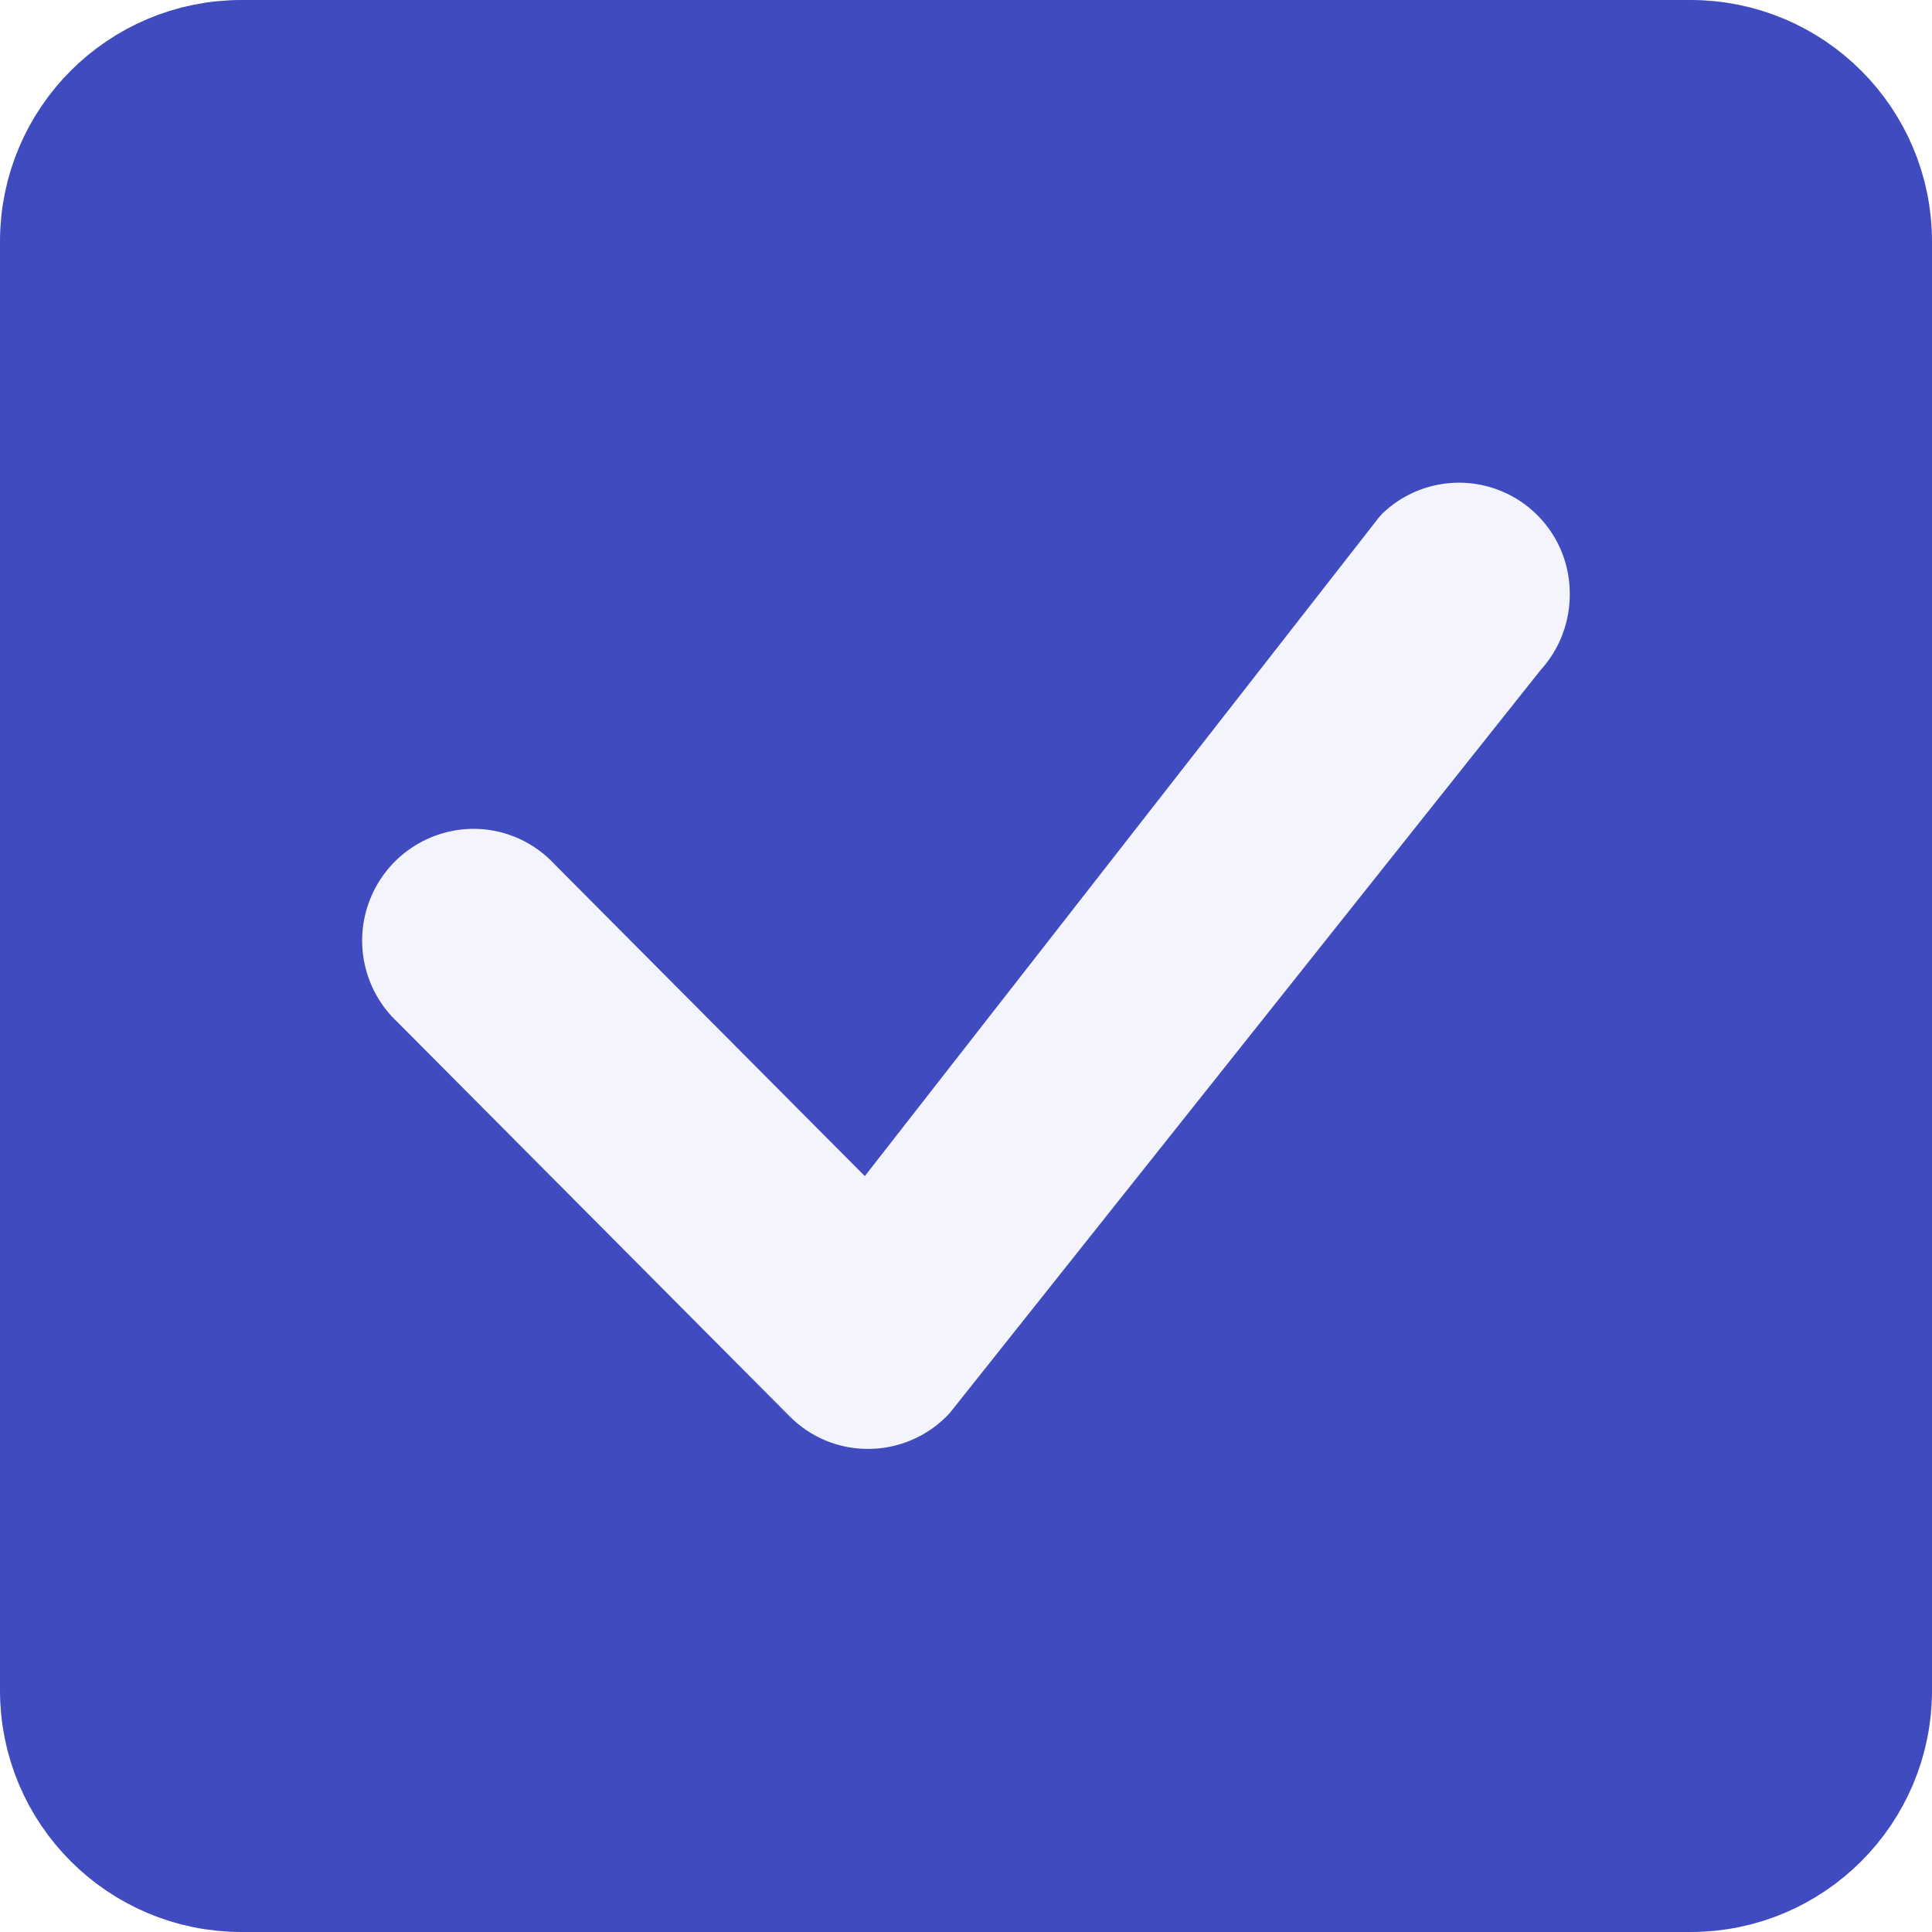
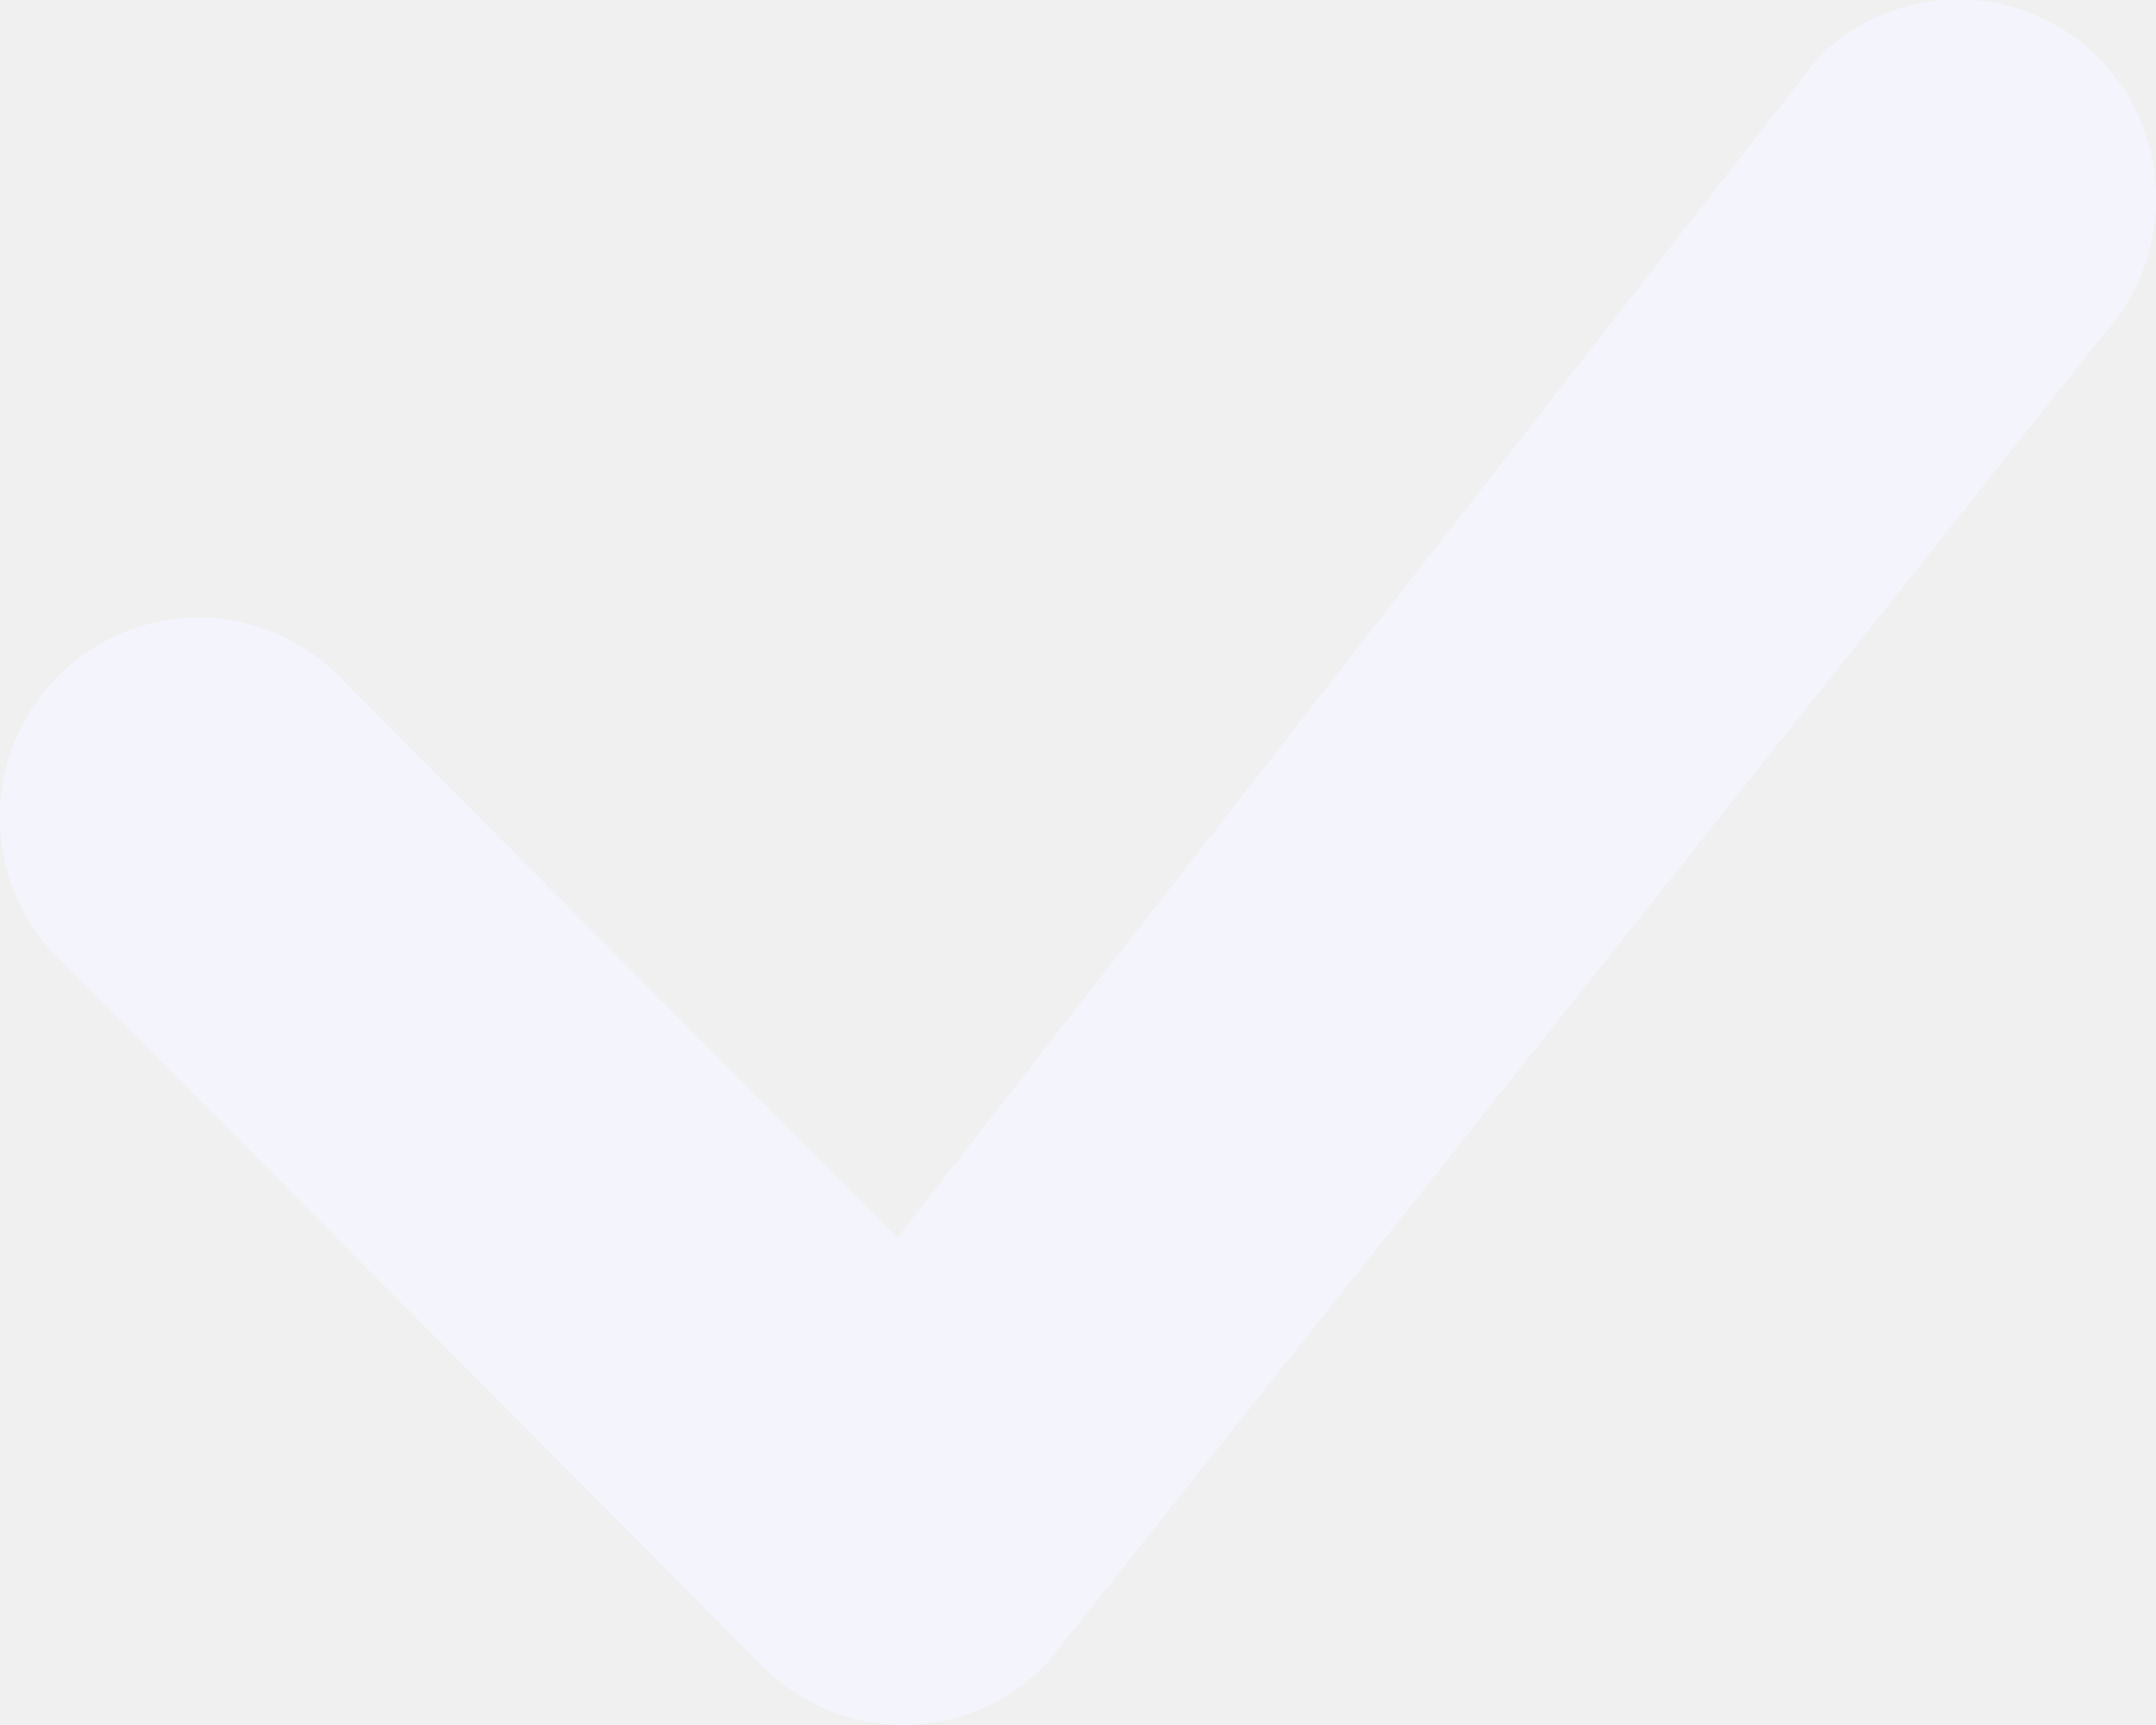
- <svg xmlns="http://www.w3.org/2000/svg" width="16" height="16" fill="none">
-   <path fill="#E5E5E5" d="M0 0h16v16H0z" />
-   <rect width="1237" height="2396" x="-600" y="-2227" fill="#fff" rx="24" />
-   <rect width="15" height="15" x=".5" y=".5" fill="#404BBF" rx="1.5" />
-   <path fill="#F4F4FD" d="M11.446 4.255A.917.917 0 0 1 13 4.901a.928.928 0 0 1-.242.649l-4.894 6.154a.921.921 0 0 1-1.019.229.918.918 0 0 1-.306-.204L3.293 8.466a.925.925 0 0 1-.226-1.024.925.925 0 0 1 .87-.578.916.916 0 0 1 .656.294L7.162 9.74l4.26-5.458a.311.311 0 0 1 .025-.027h-.001Z" />
-   <rect width="15" height="15" x=".5" y=".5" stroke="#404BBF" rx="1.5" />
-   <rect width="53" height="89" x="-19.5" y="-54.5" stroke="#9747FF" stroke-dasharray="10 5" rx="4.5" />
+ <svg xmlns="http://www.w3.org/2000/svg" width="10" height="8" fill="none">
+   <path fill="#F4F4FD" d="M8.446.255A.917.917 0 0 1 10 .901a.928.928 0 0 1-.242.649L4.864 7.704a.92.92 0 0 1-1.019.229.92.92 0 0 1-.306-.204L.293 4.466a.925.925 0 0 1-.226-1.024.925.925 0 0 1 .87-.578.916.916 0 0 1 .656.294L4.162 5.74 8.422.282a.329.329 0 0 1 .025-.027h-.001Z" />
</svg>
